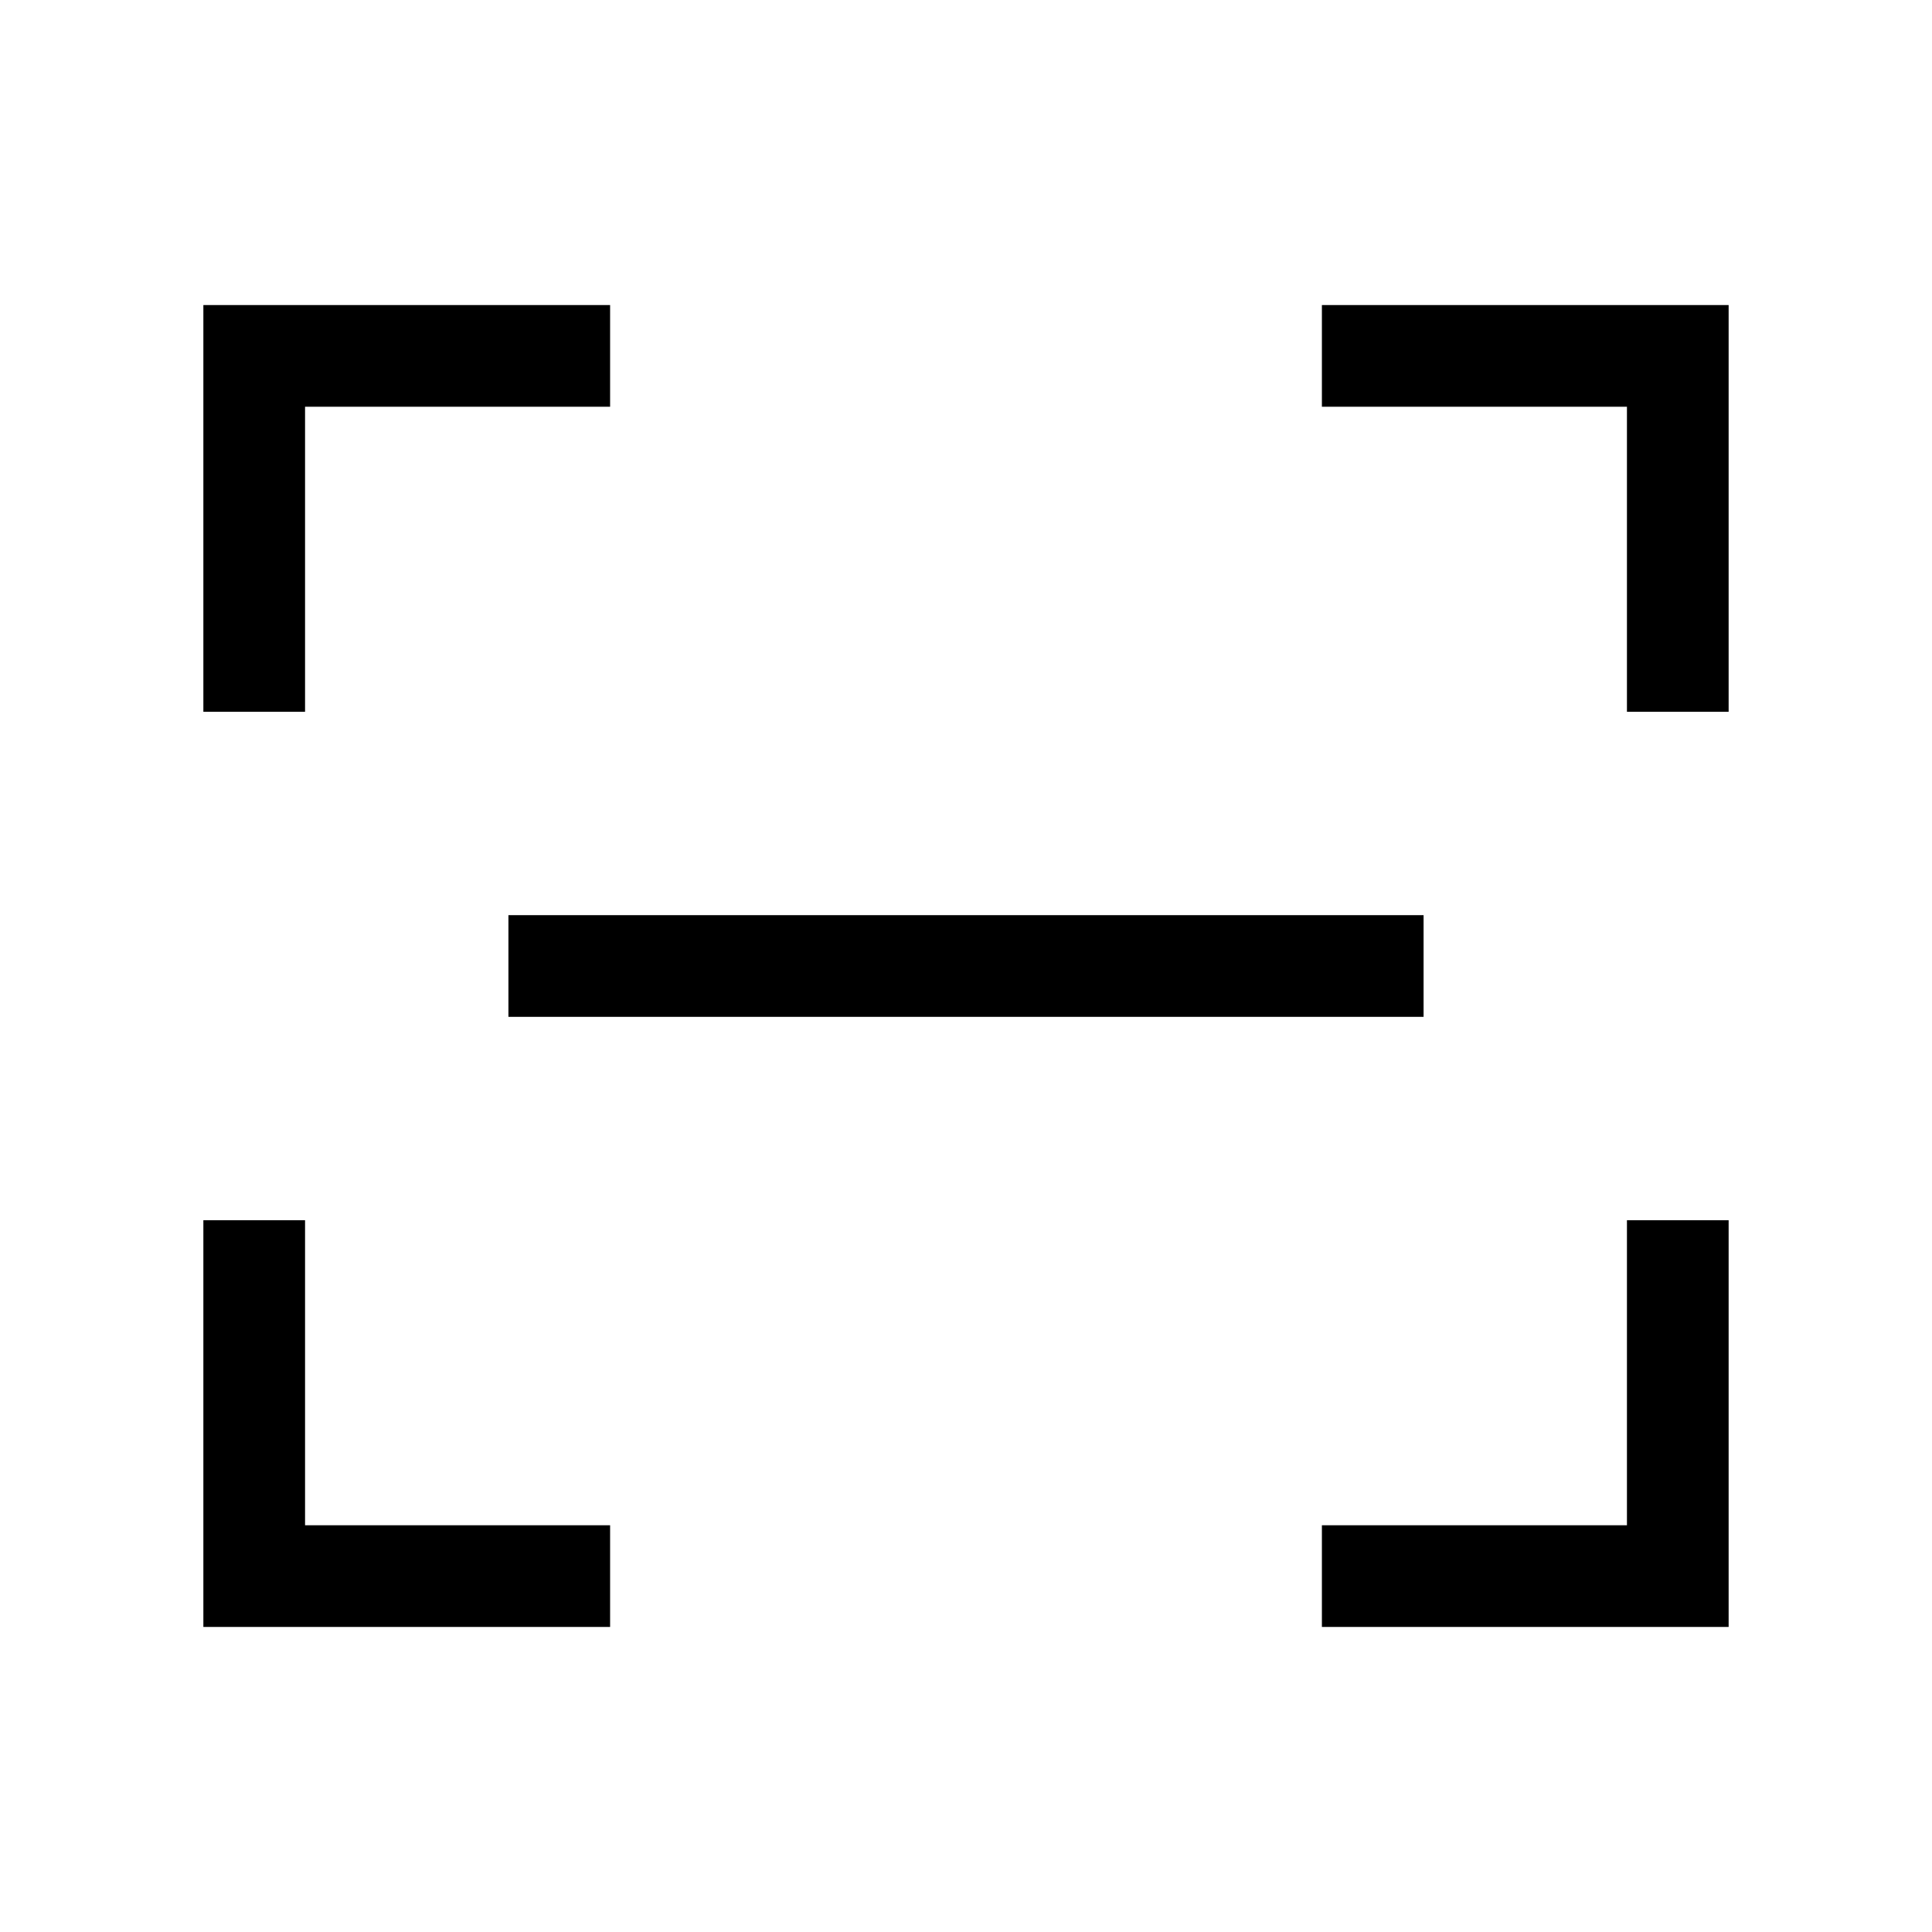
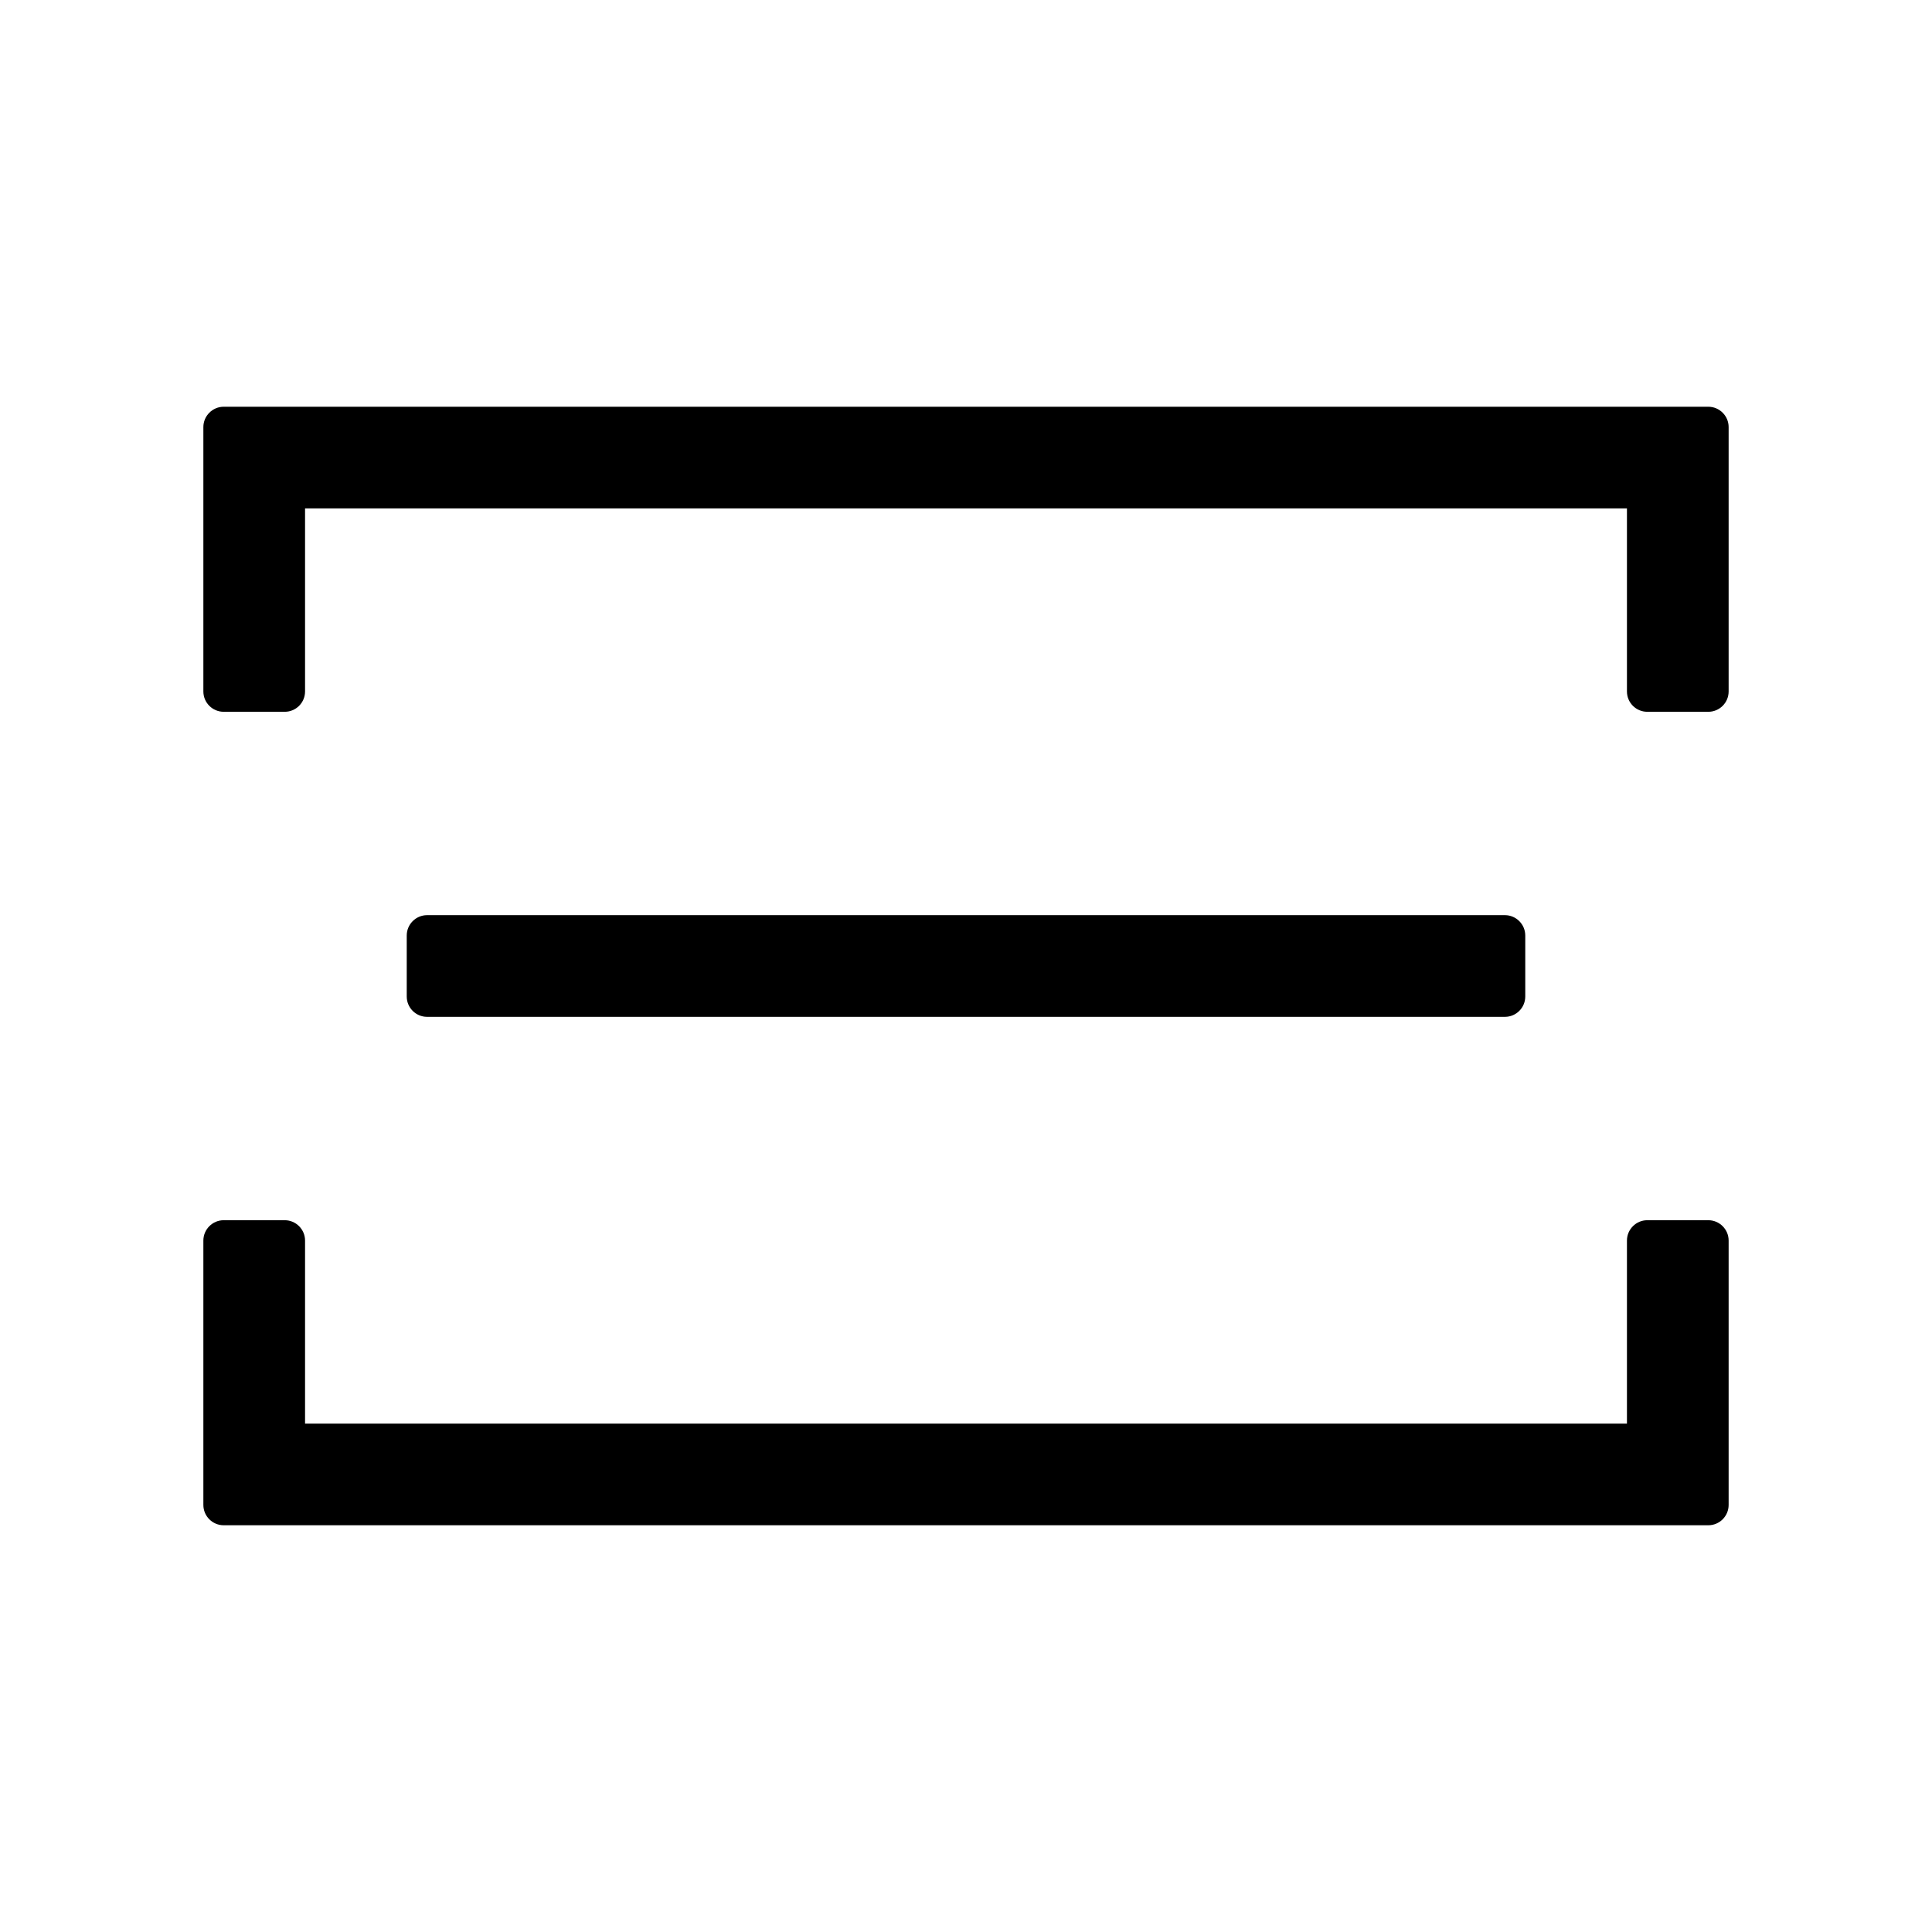
- <svg xmlns="http://www.w3.org/2000/svg" xmlns:xlink="http://www.w3.org/1999/xlink" viewBox="0 0 19 19">
-   <defs>
-     <path id="divider-icon-path" d="M2 12h1v3h3v1H2v-4zm0-5V3h4v1H3v3H2zm15 5v4h-4v-1h3v-3h1zm0-5h-1V4h-3V3h4v4zM5 9h9v1H5V9z" />
-   </defs>
-   <g fill-rule="evenodd">
-     <mask id="divider-icon-mask">
-       <use xlink:href="#divider-icon-path" />
-     </mask>
-     <use xlink:href="#divider-icon-path" />
-     <g mask="url(#divider-icon-mask)">
-             
-         </g>
-   </g>
+ <svg xmlns="http://www.w3.org/2000/svg" width="19" height="19" viewBox="0 0 19 19">
+   <path fill-rule="evenodd" d="M16.8 4c.11 0 .2.09.2.2v2.6a.2.2 0 0 1-.2.2h-.6a.2.2 0 0 1-.2-.2V5H3v1.8a.2.2 0 0 1-.2.2h-.6a.2.2 0 0 1-.2-.2V4.2c0-.11.09-.2.2-.2h14.6zM2.2 15a.2.2 0 0 1-.2-.2v-2.6c0-.11.09-.2.2-.2h.6c.11 0 .2.09.2.2V14h13v-1.8c0-.11.09-.2.2-.2h.6c.11 0 .2.09.2.2v2.6a.2.2 0 0 1-.2.2H2.2zm2-6h10.6c.11 0 .2.09.2.2v.6a.2.2 0 0 1-.2.2H4.2a.2.2 0 0 1-.2-.2v-.6c0-.11.09-.2.2-.2z" />
</svg>
